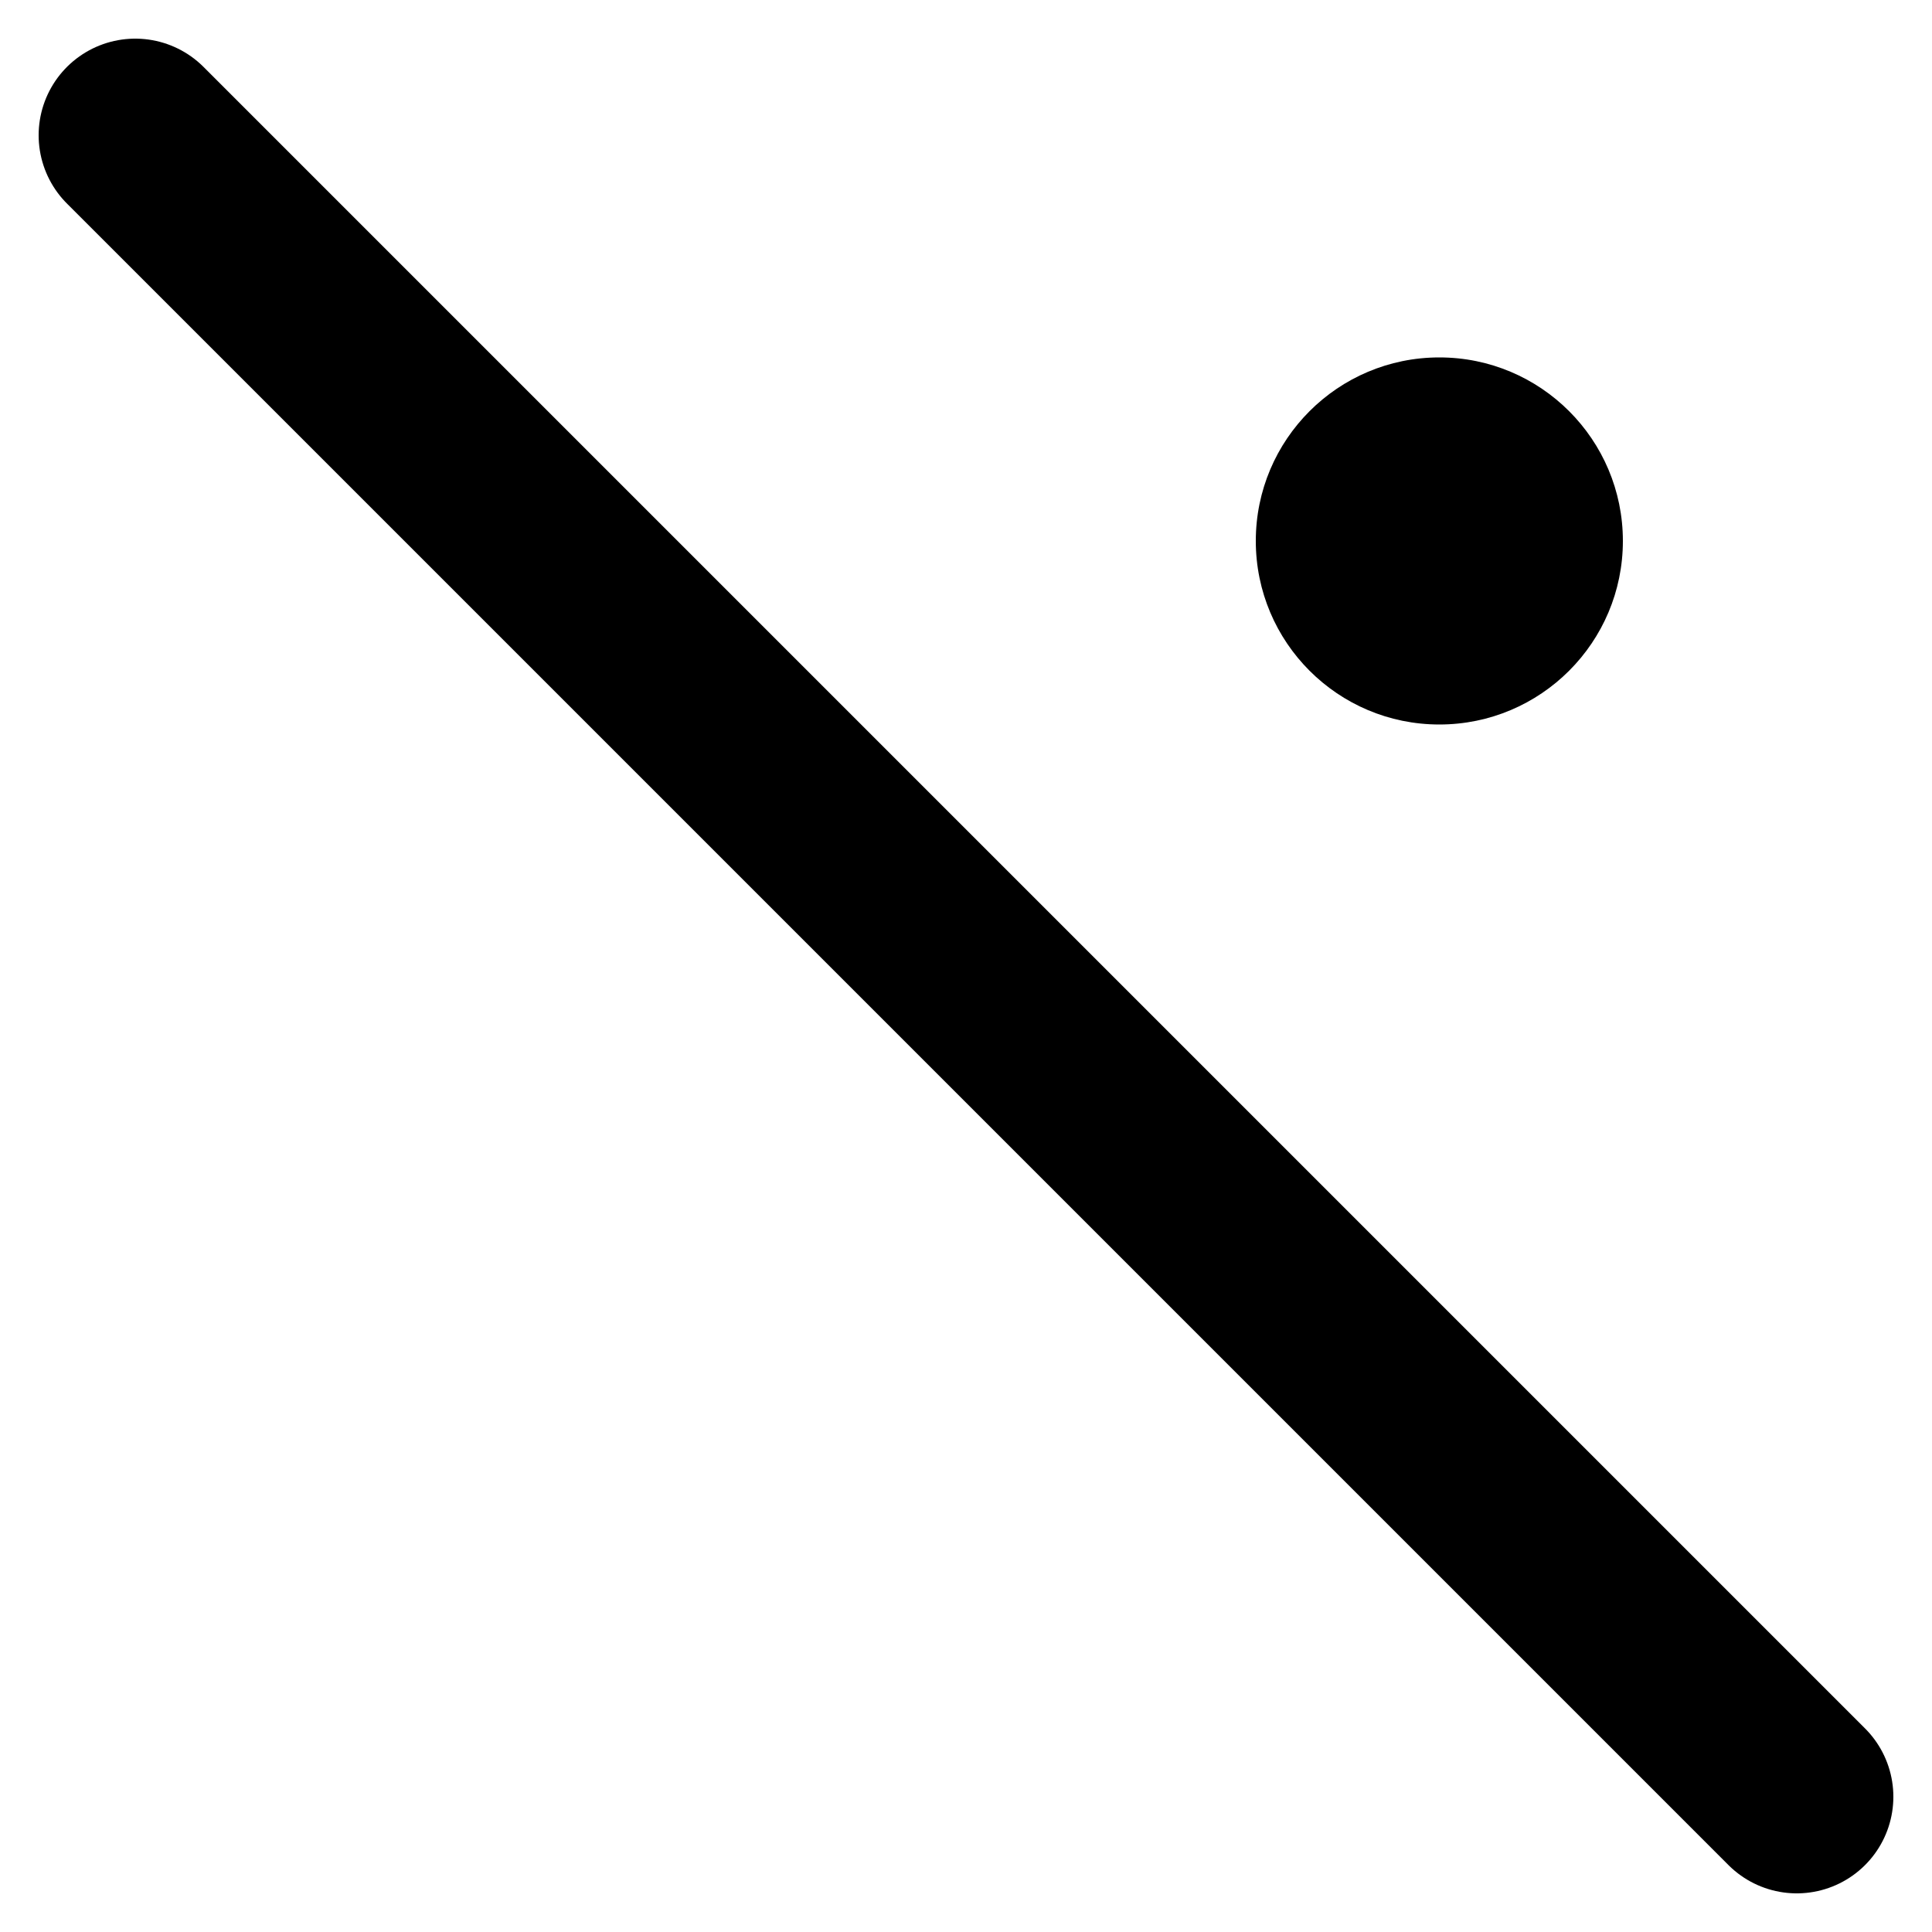
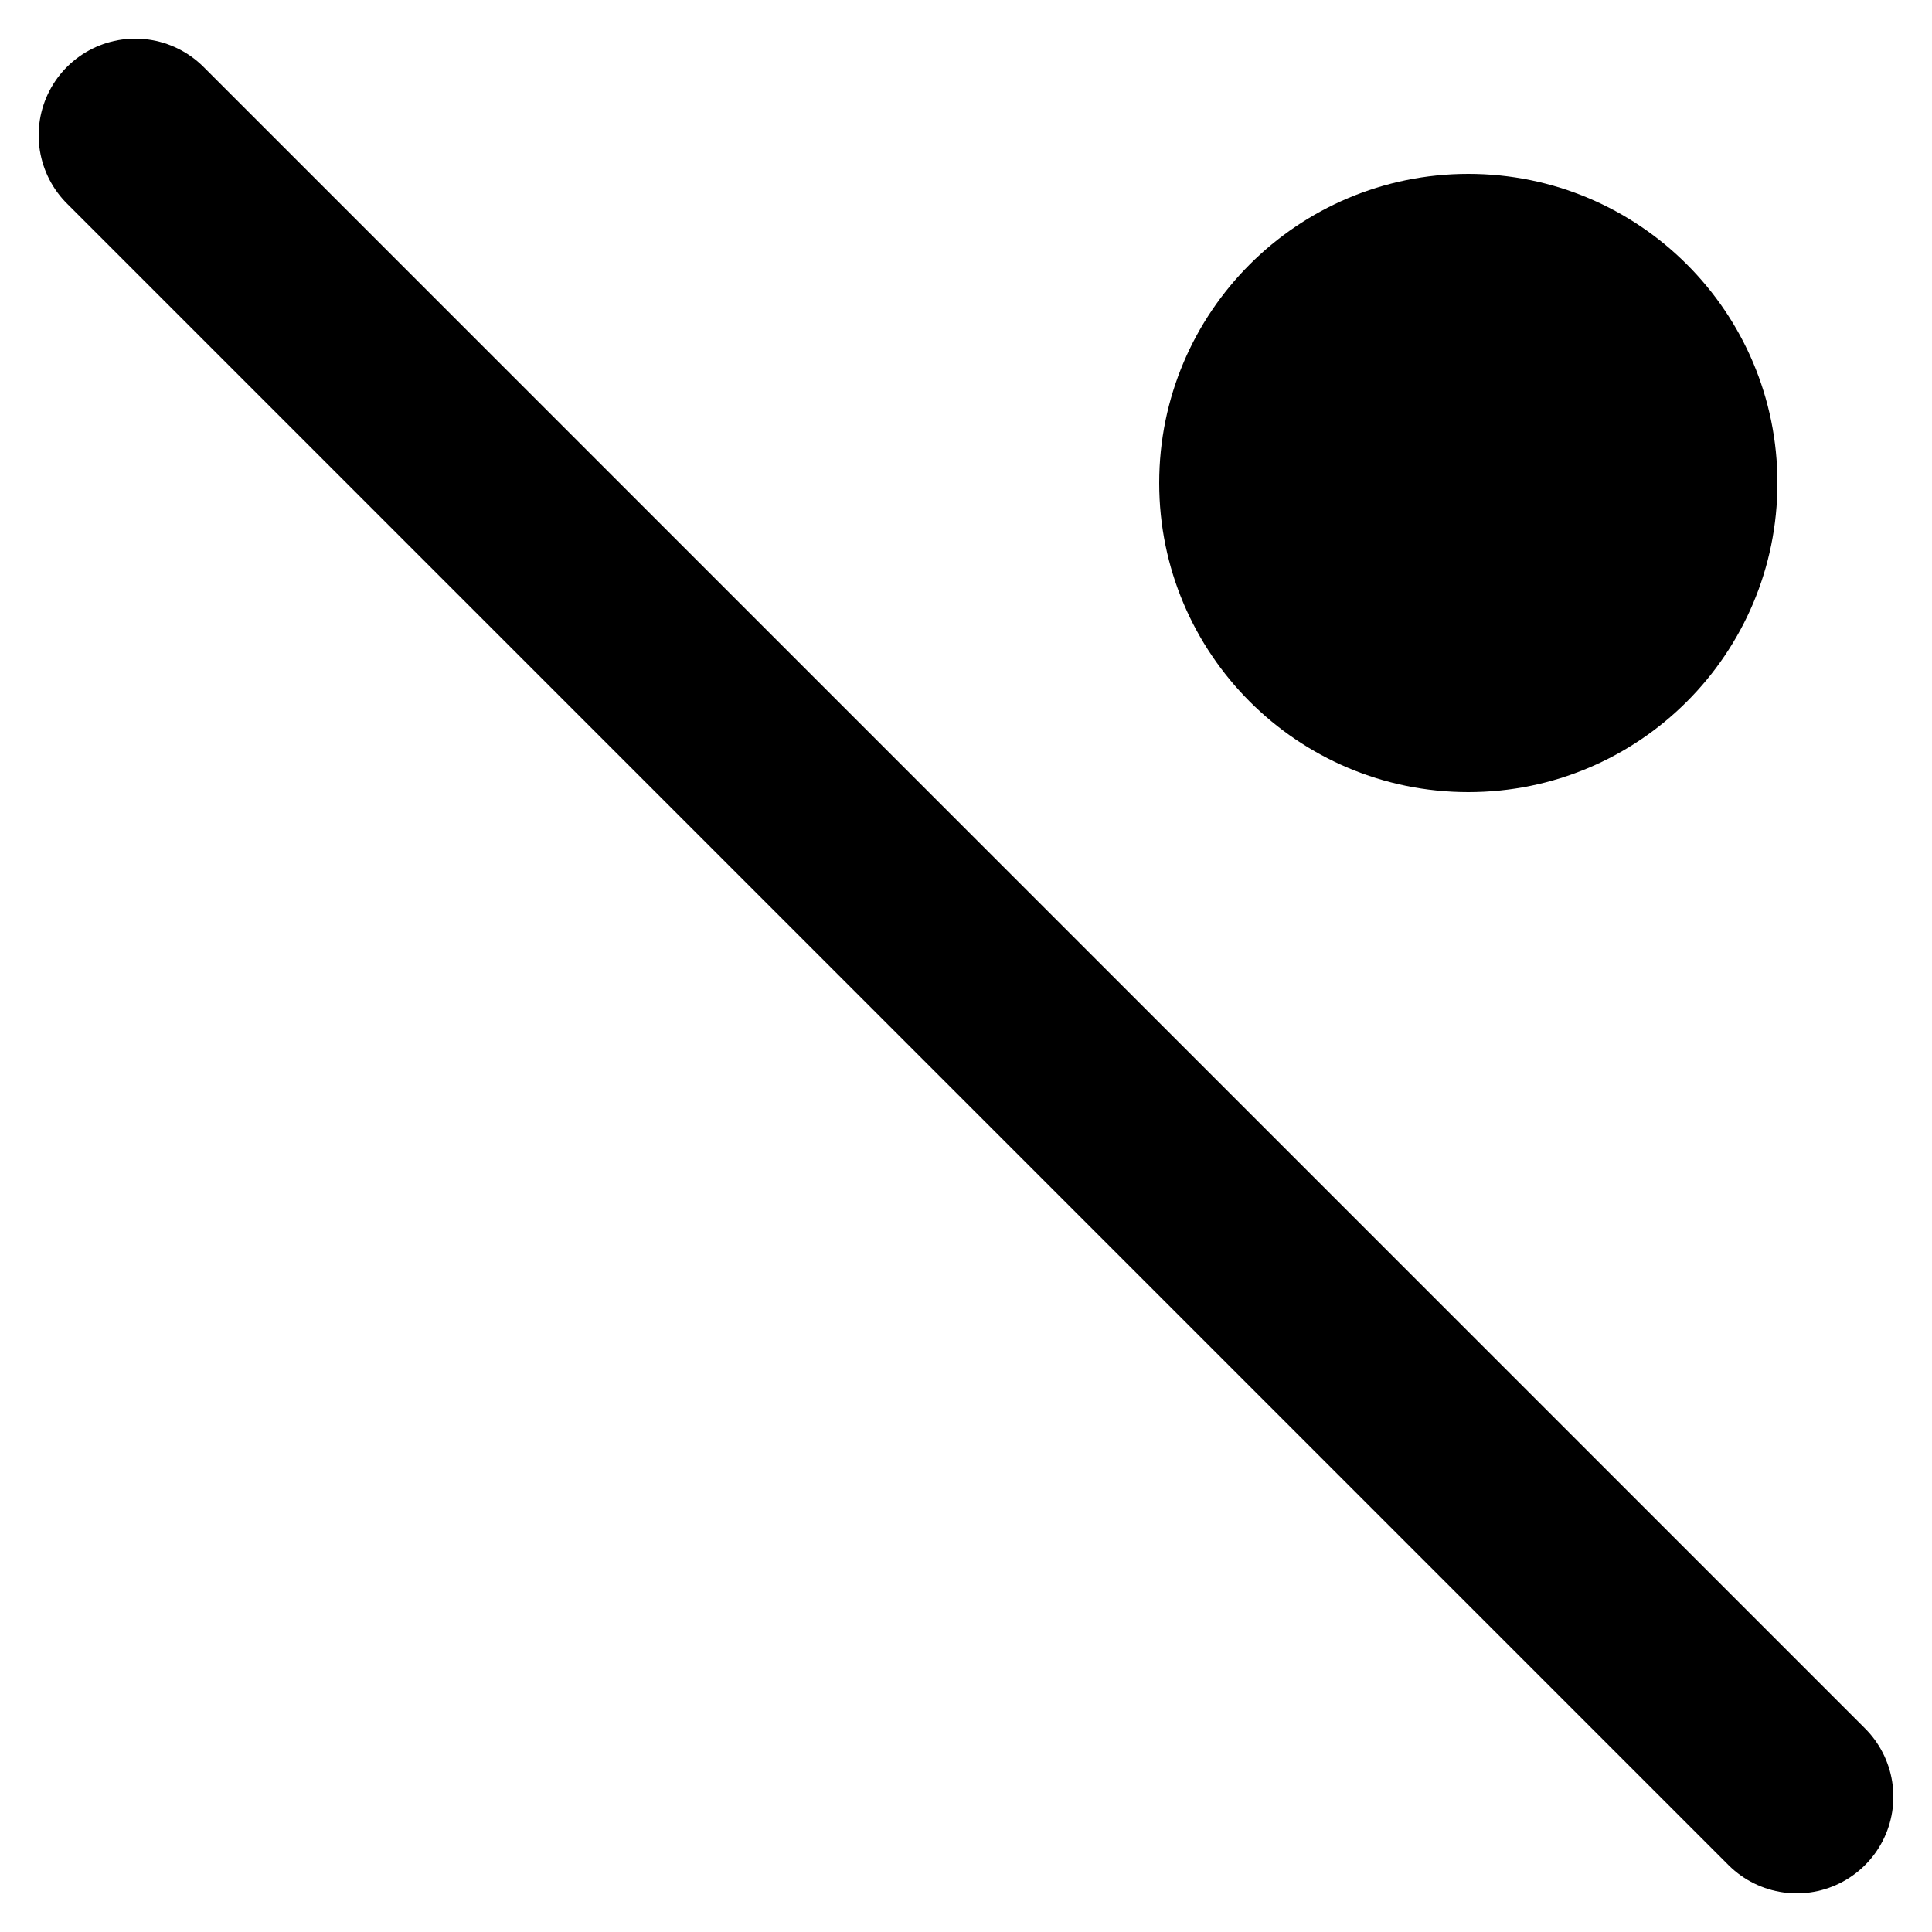
<svg xmlns="http://www.w3.org/2000/svg" version="1.1" id="Layer_1" x="0px" y="0px" viewBox="0 0 100 100" style="enable-background:new 0 0 100 100" xml:space="preserve">
-   <path fill="#000" d="M 65 28 A 1 1 90 0 0 84 28 A 1 1 90 0 0 65 28" />
+   <path fill="#000" d="M 76 9 A 1 1 90 0 0 76 41 A 1 1 90 0 0 76 9" />
  <path stroke="#000" fill="none" stroke-width="10" stroke-linecap="round" d="M 7 7 L 93 93" />
</svg>
